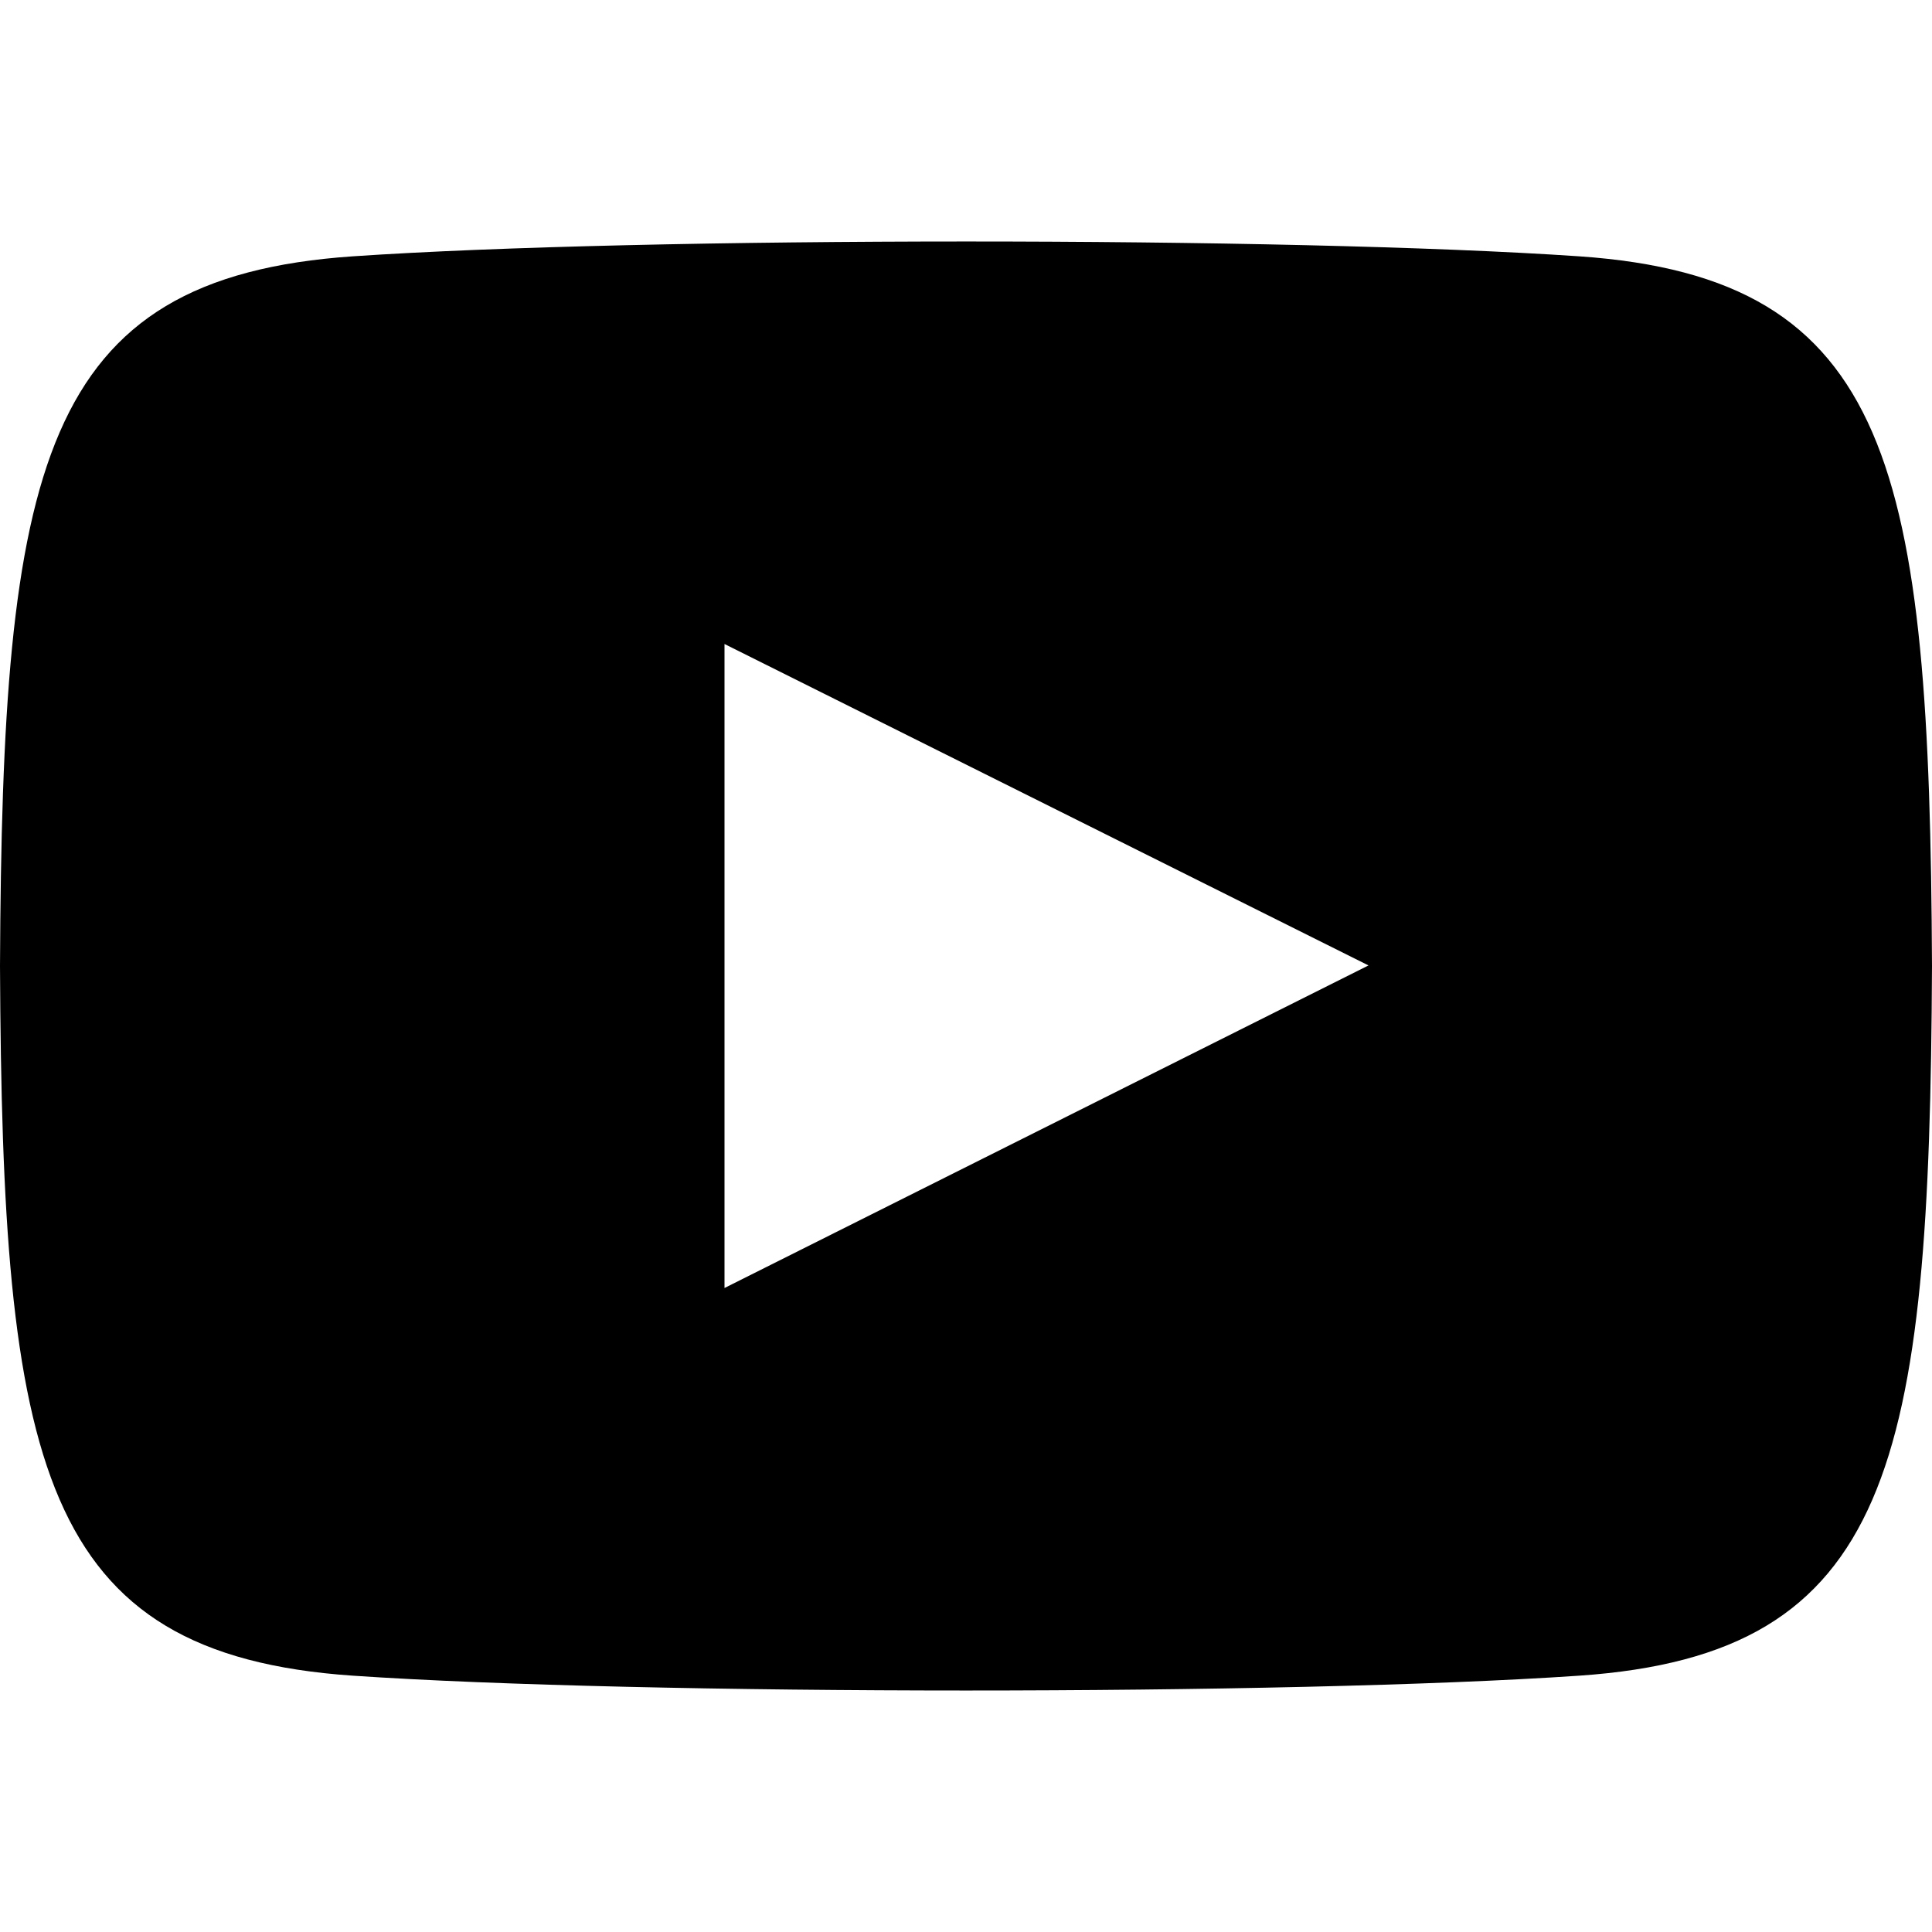
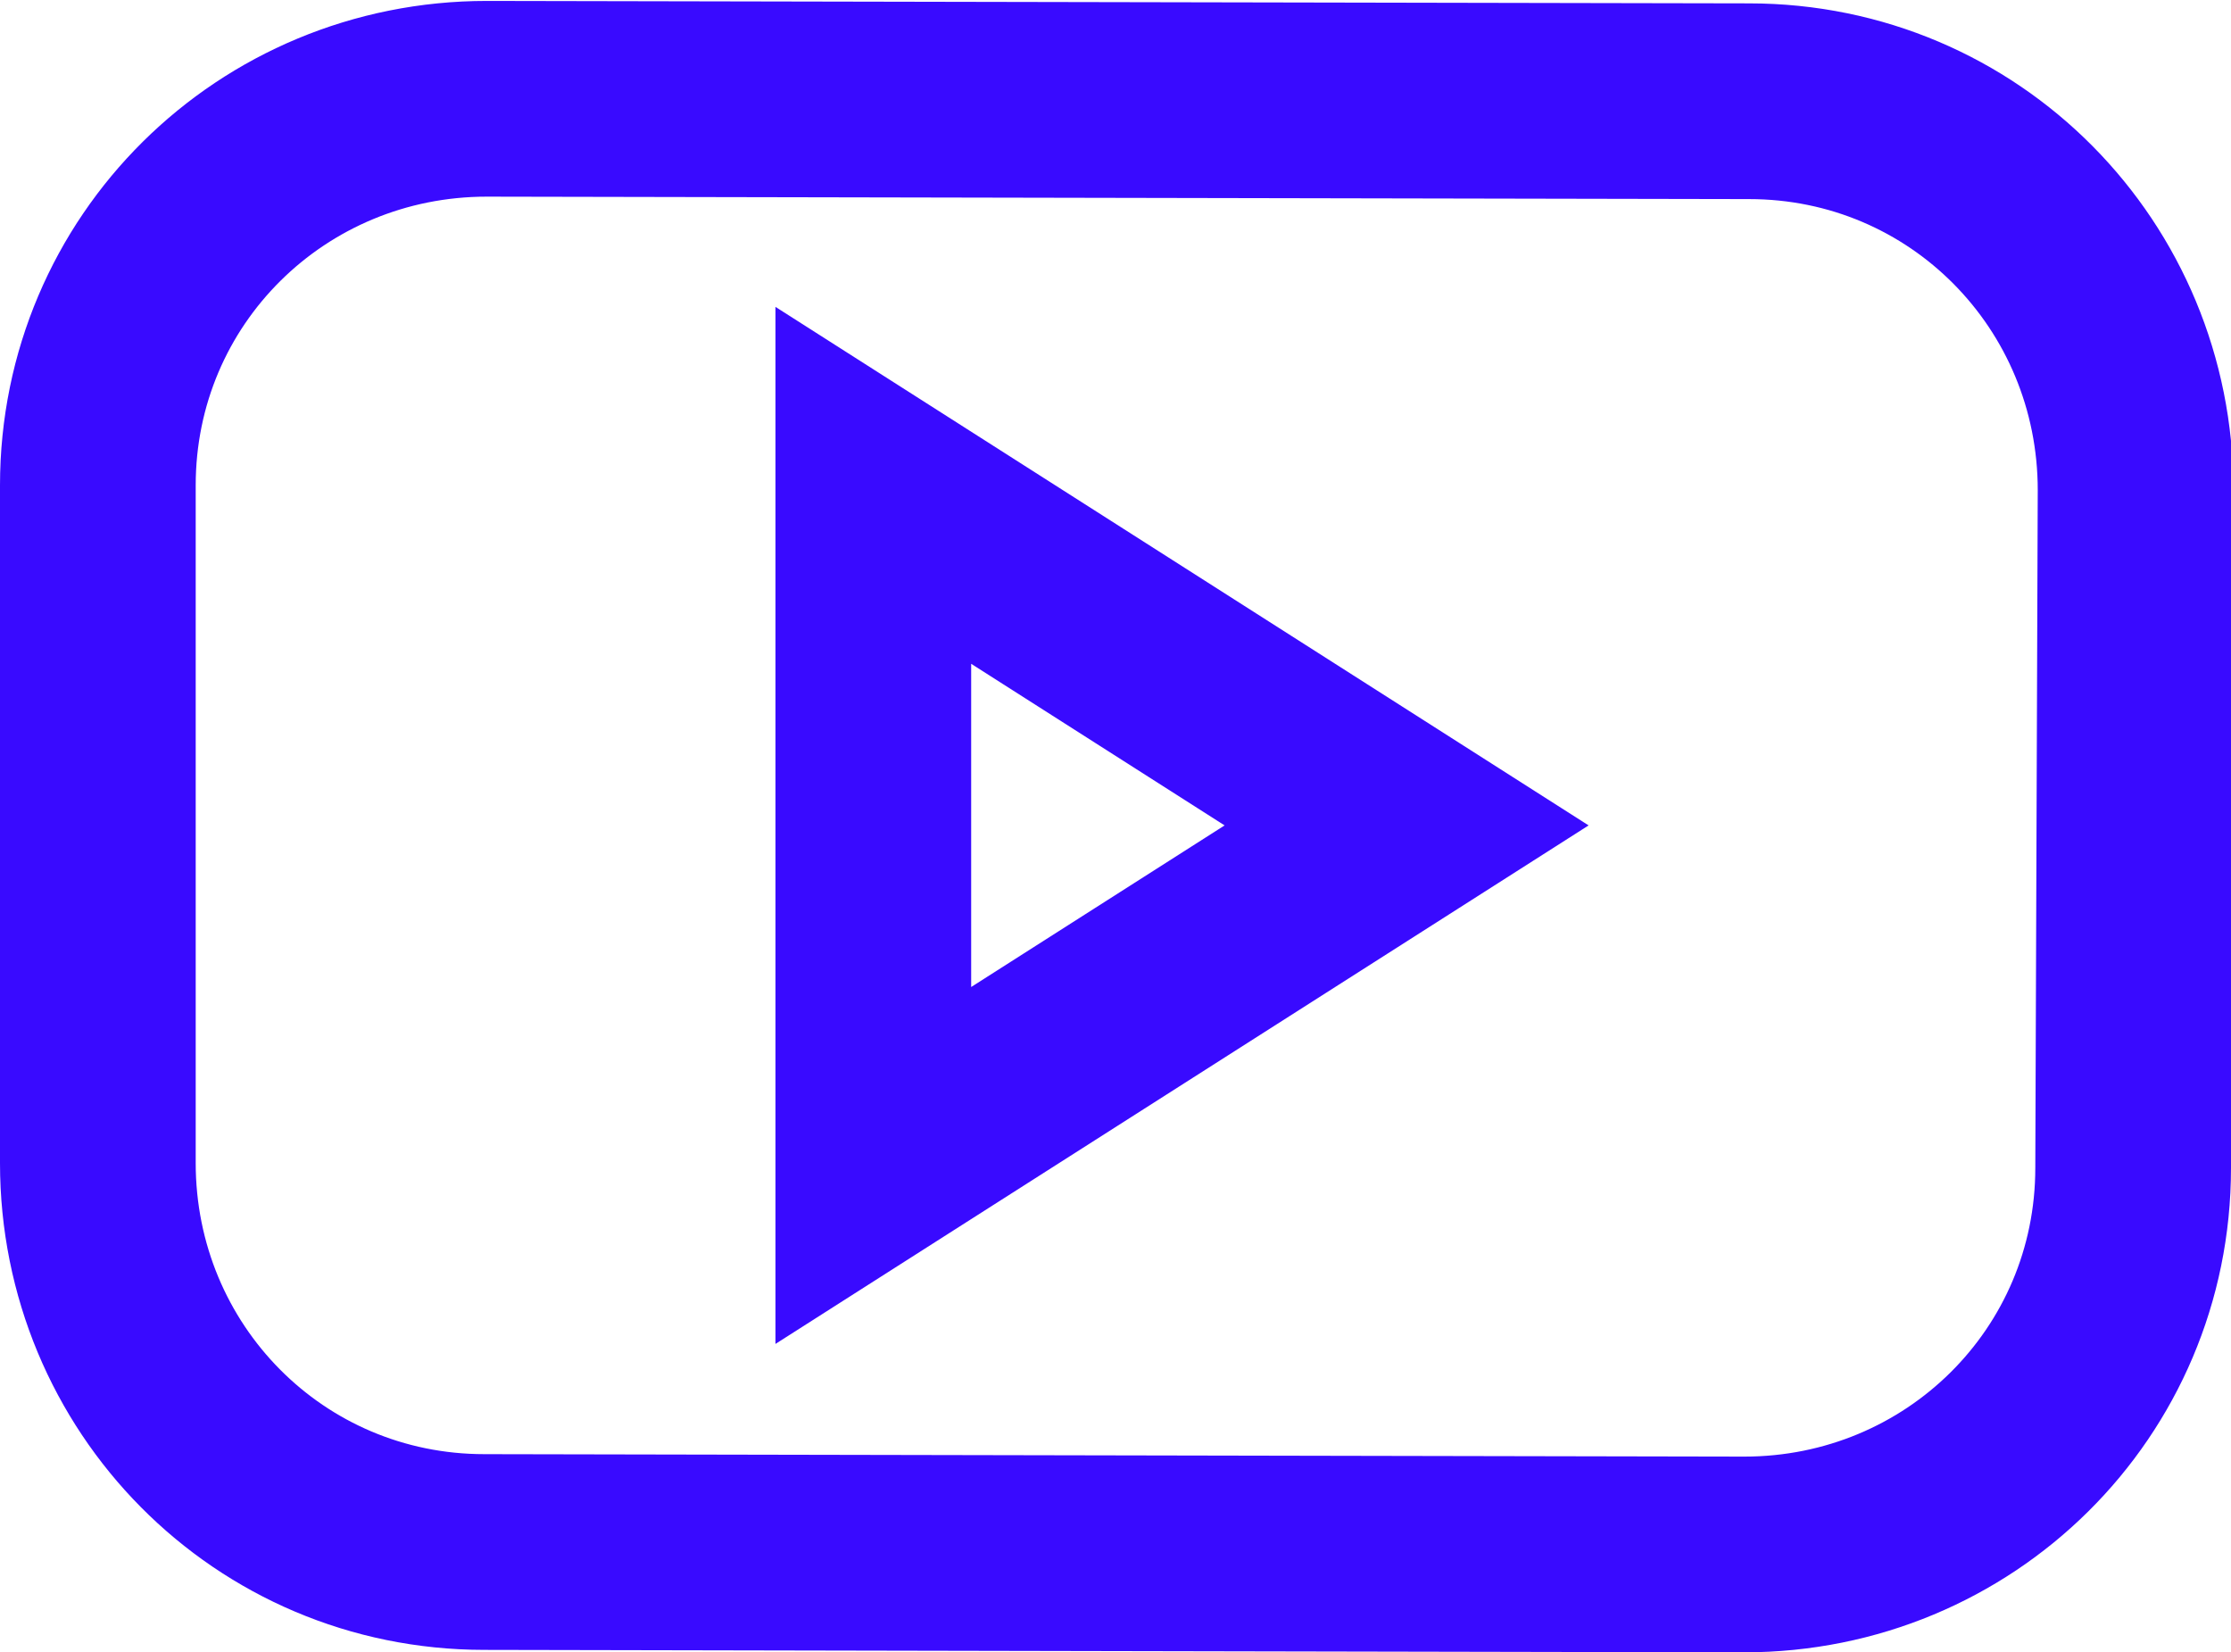
- <svg xmlns="http://www.w3.org/2000/svg" width="24" height="24" viewBox="0 0 24 24">
-   <path d="M19.615 3.184c-3.604-.246-11.631-.245-15.23 0-3.897.266-4.356 2.62-4.385 8.816.029 6.185.484 8.549 4.385 8.816 3.6.245 11.626.246 15.23 0 3.897-.266 4.356-2.62 4.385-8.816-.029-6.185-.484-8.549-4.385-8.816zm-10.615 12.816v-8l8 3.993-8 4.007z" />
+ <svg xmlns="http://www.w3.org/2000/svg" version="1.1" x="0px" y="0px" viewBox="0 0 91.2 67.5" style="enable-background:new 0 0 91.2 67.5;" xml:space="preserve">
+   <style type="text/css">
+ 	.st0{fill:none;stroke:#390AFF;stroke-width:8;stroke-miterlimit:10;}
+ </style>
+   <g id="Layer_1">
+ </g>
+   <g id="icons">
+     <g id="XMLID_194_" transform="translate(0,-952.3622)">
+       <path id="XMLID_195_" class="st0" d="M19.9,956.4c-8.8,0-15.9,7-15.9,15.8L4,999.9c0,8.8,7,15.9,15.8,15.9l51.5,0.1    c8.8,0,15.9-7,15.9-15.8l0.1-27.7c0-8.8-7-15.9-15.8-15.9L19.9,956.4L19.9,956.4z M35.7,972.2l21.8,13.9L35.7,1000L35.7,972.2z" />
+     </g>
+   </g>
</svg>
